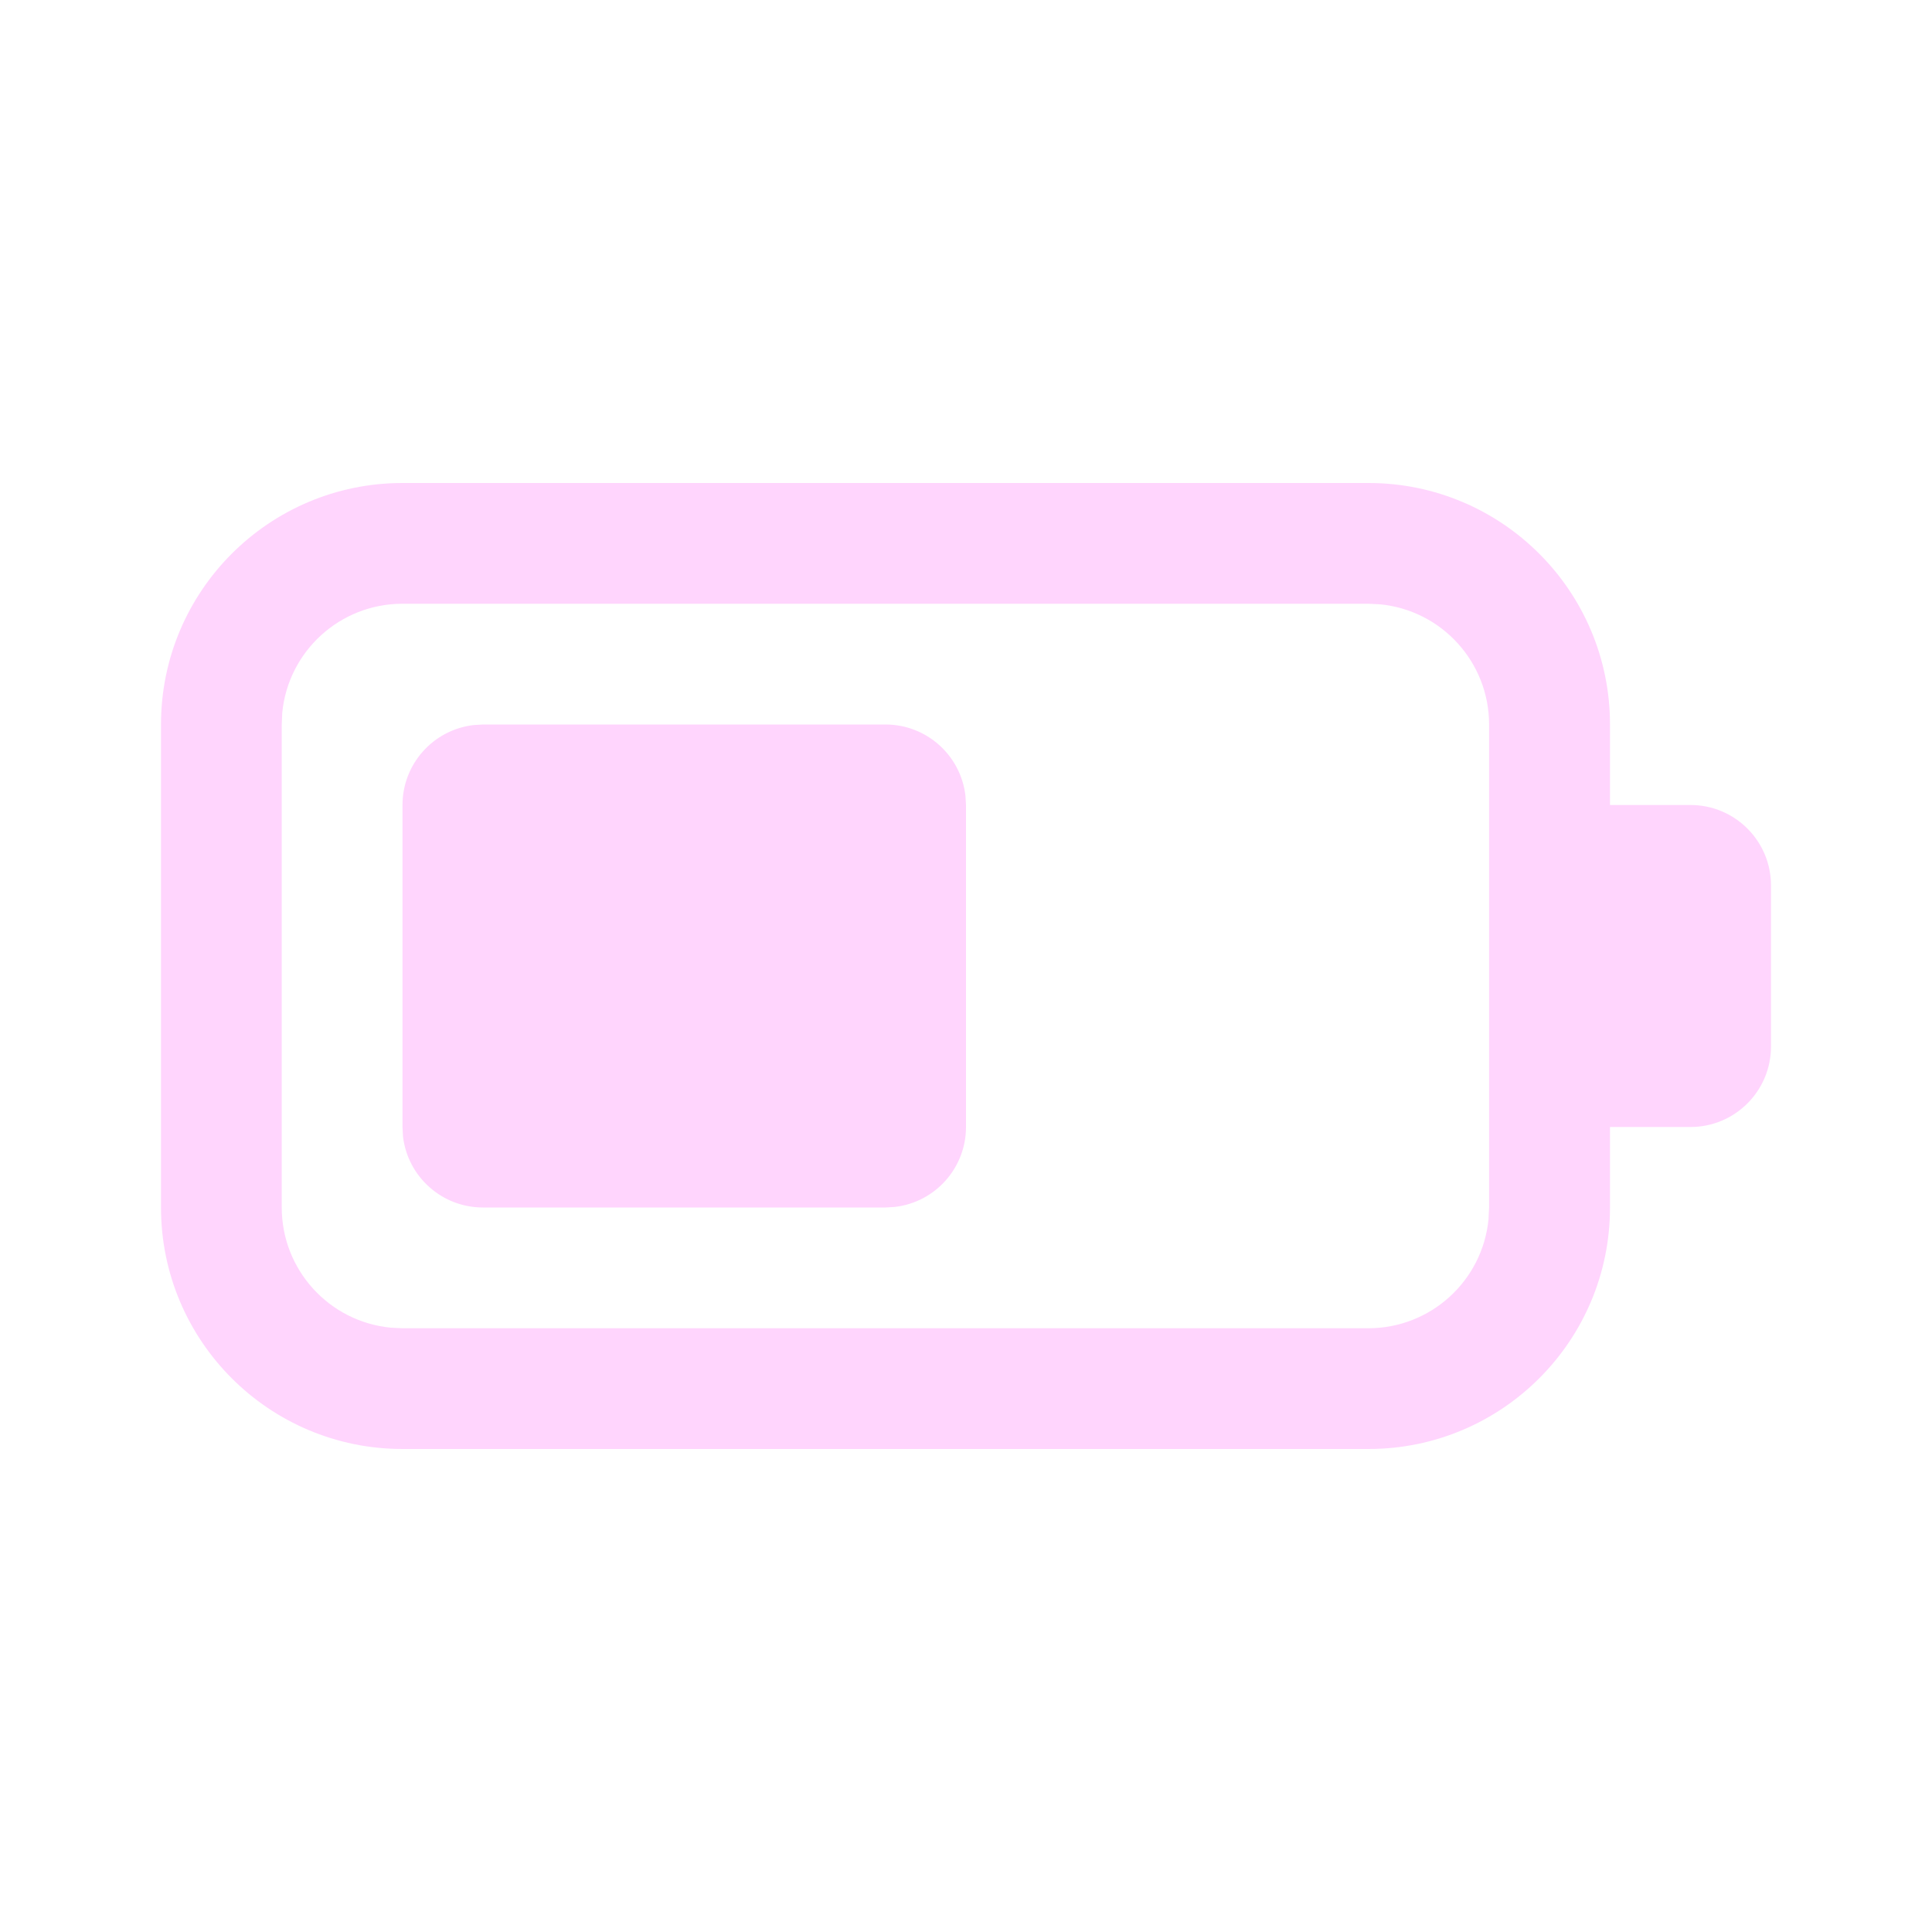
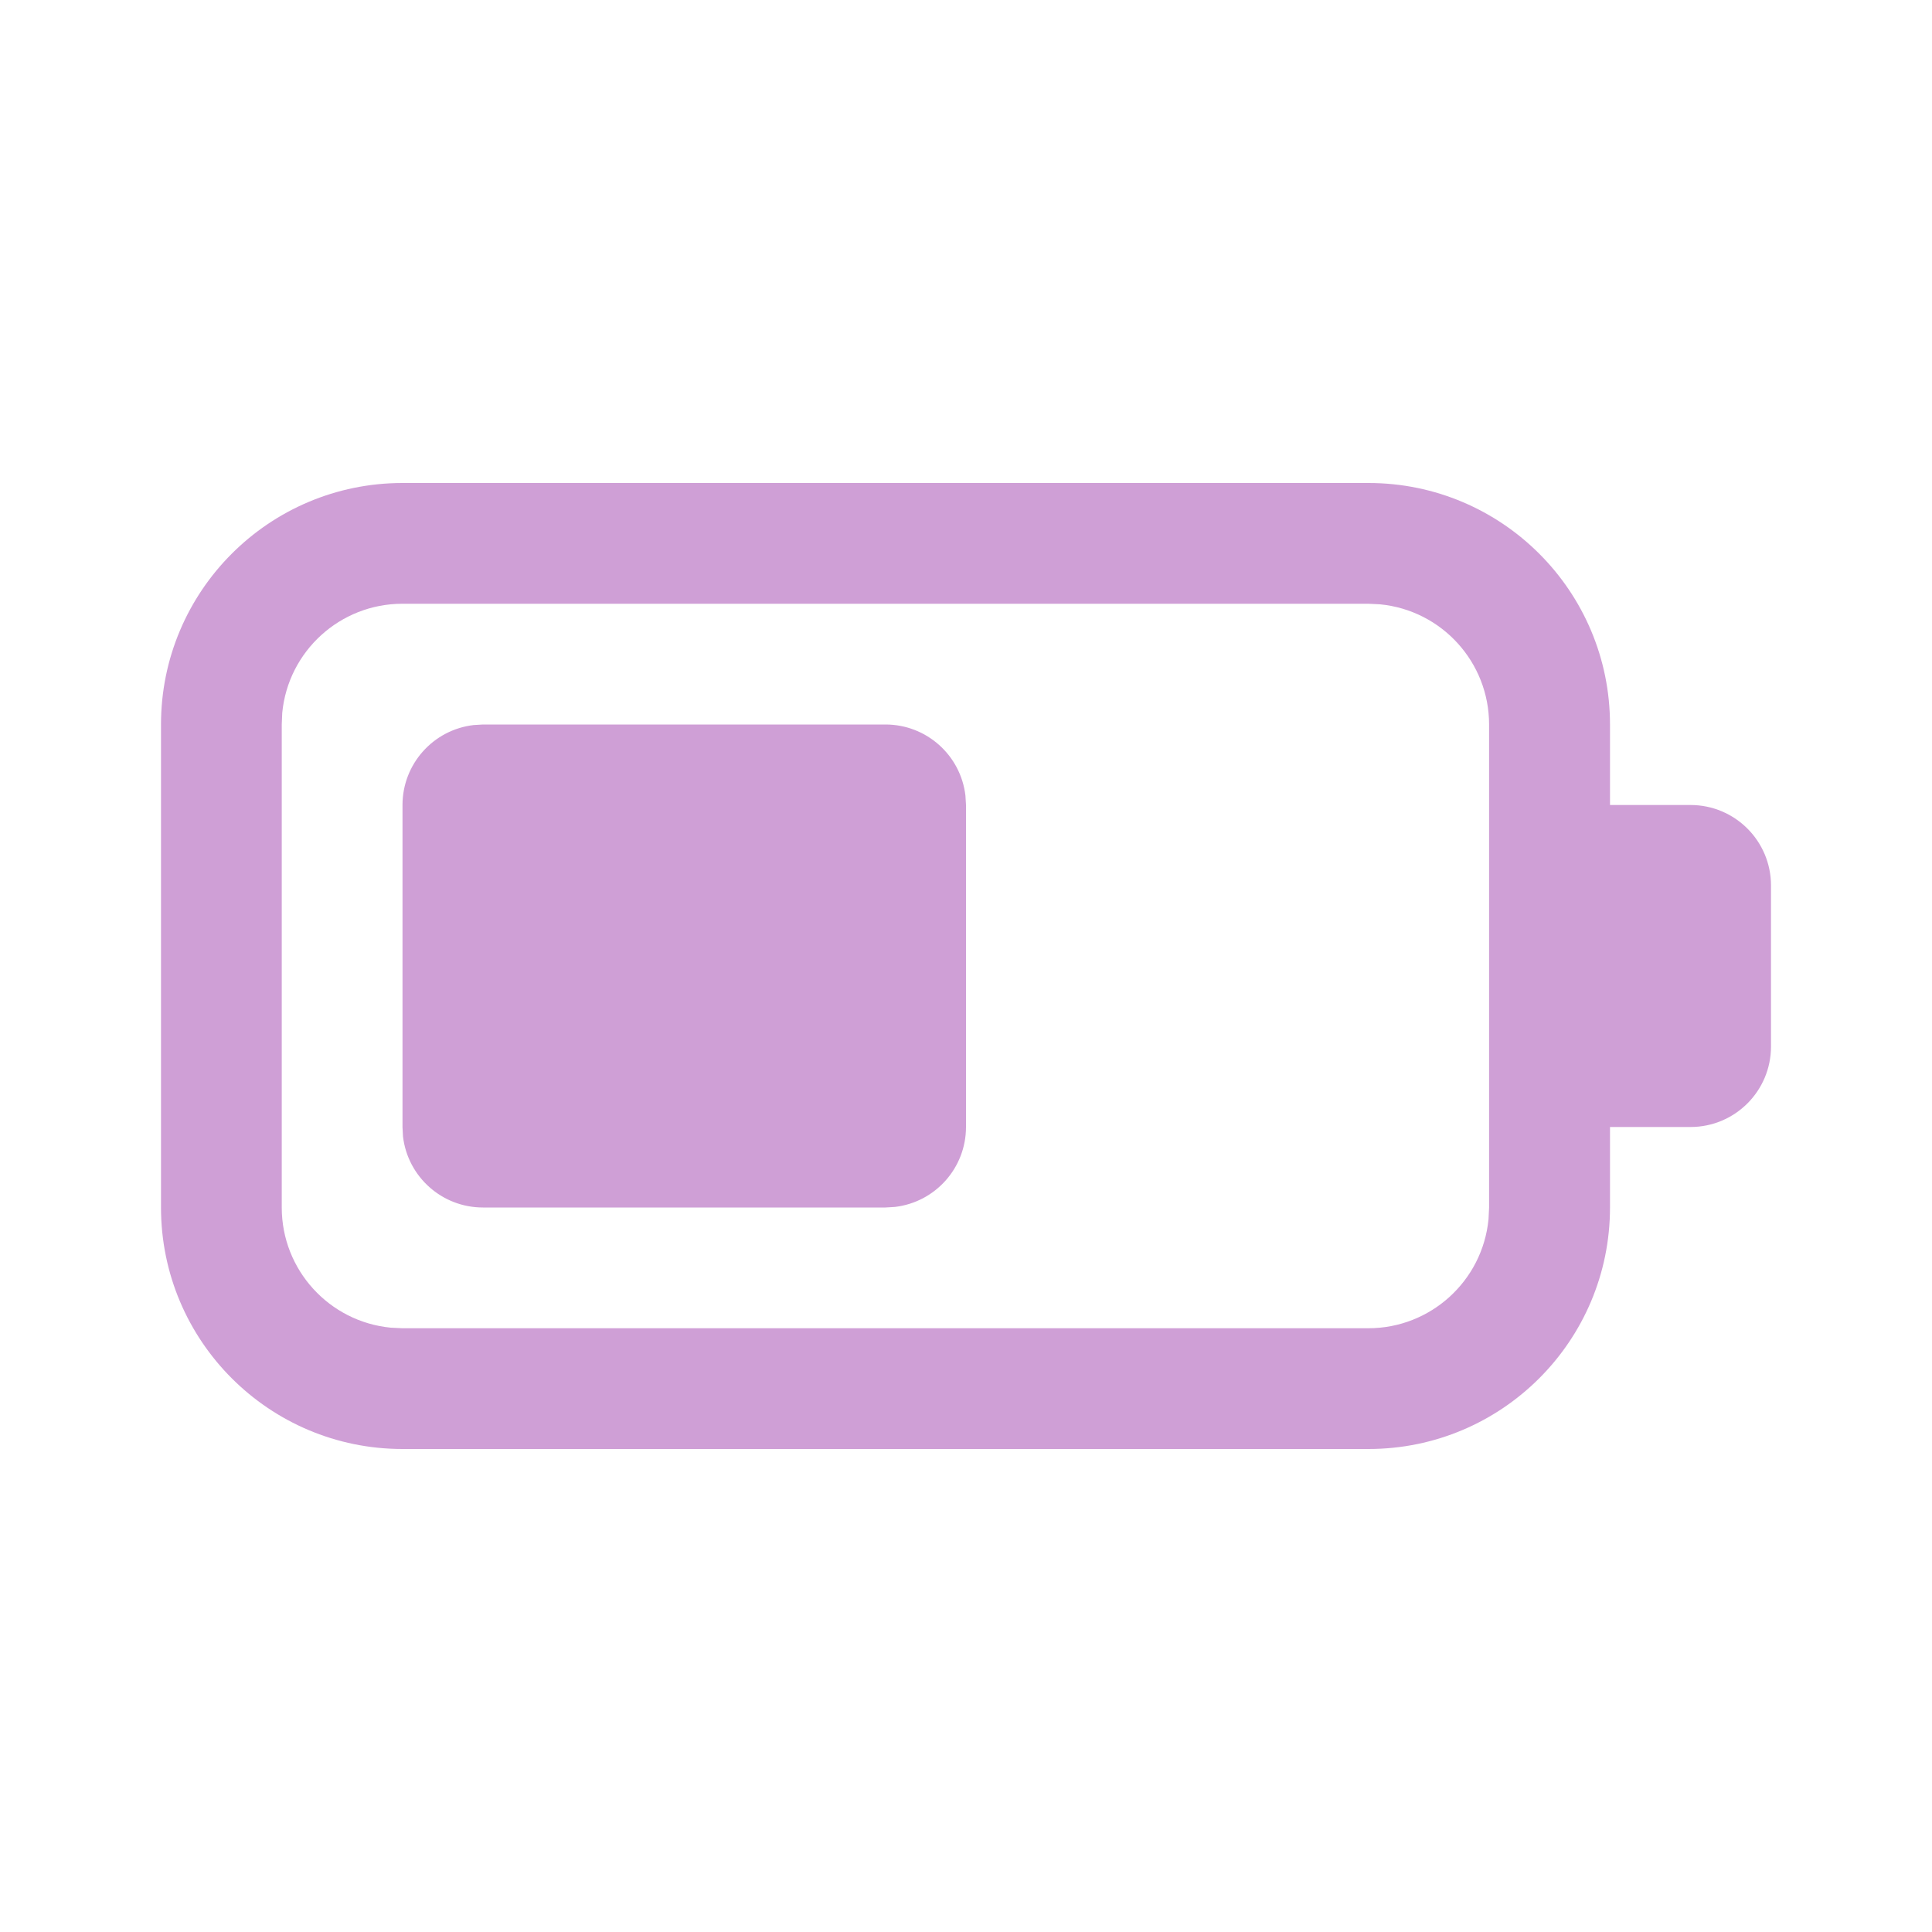
<svg xmlns="http://www.w3.org/2000/svg" width="24" height="24" fill="none" viewBox="0 0 24 24">
-   <path d="M17 6a3 3 0 0 1 3 3v1h1a1 1 0 0 1 1 1v2a1 1 0 0 1-1 1h-1v1a3 3 0 0 1-3 3H5a3 3 0 0 1-3-3V9a3 3 0 0 1 3-3h12Zm-.002 1.5H5a1.5 1.5 0 0 0-1.494 1.356L3.5 9v6a1.5 1.5 0 0 0 1.355 1.493L5 16.5h11.998a1.5 1.5 0 0 0 1.493-1.355l.007-.145V9a1.5 1.5 0 0 0-1.355-1.493l-.145-.007ZM6 9h5a1 1 0 0 1 .993.883L12 10v4a1 1 0 0 1-.883.993L11 15H6a1 1 0 0 1-.994-.883L5 14v-4a1 1 0 0 1 .883-.993L6 9h5-5Z" fill="#ffd5fd" />
+   <path d="M17 6a3 3 0 0 1 3 3v1h1a1 1 0 0 1 1 1v2a1 1 0 0 1-1 1h-1v1a3 3 0 0 1-3 3H5a3 3 0 0 1-3-3V9a3 3 0 0 1 3-3h12Zm-.002 1.5H5a1.5 1.5 0 0 0-1.494 1.356L3.5 9v6a1.5 1.5 0 0 0 1.355 1.493L5 16.5h11.998a1.5 1.5 0 0 0 1.493-1.355l.007-.145V9a1.5 1.5 0 0 0-1.355-1.493l-.145-.007ZM6 9h5a1 1 0 0 1 .993.883L12 10v4a1 1 0 0 1-.883.993L11 15H6a1 1 0 0 1-.994-.883L5 14v-4a1 1 0 0 1 .883-.993L6 9h5-5Z" fill="#cf9fd6" />
</svg>
